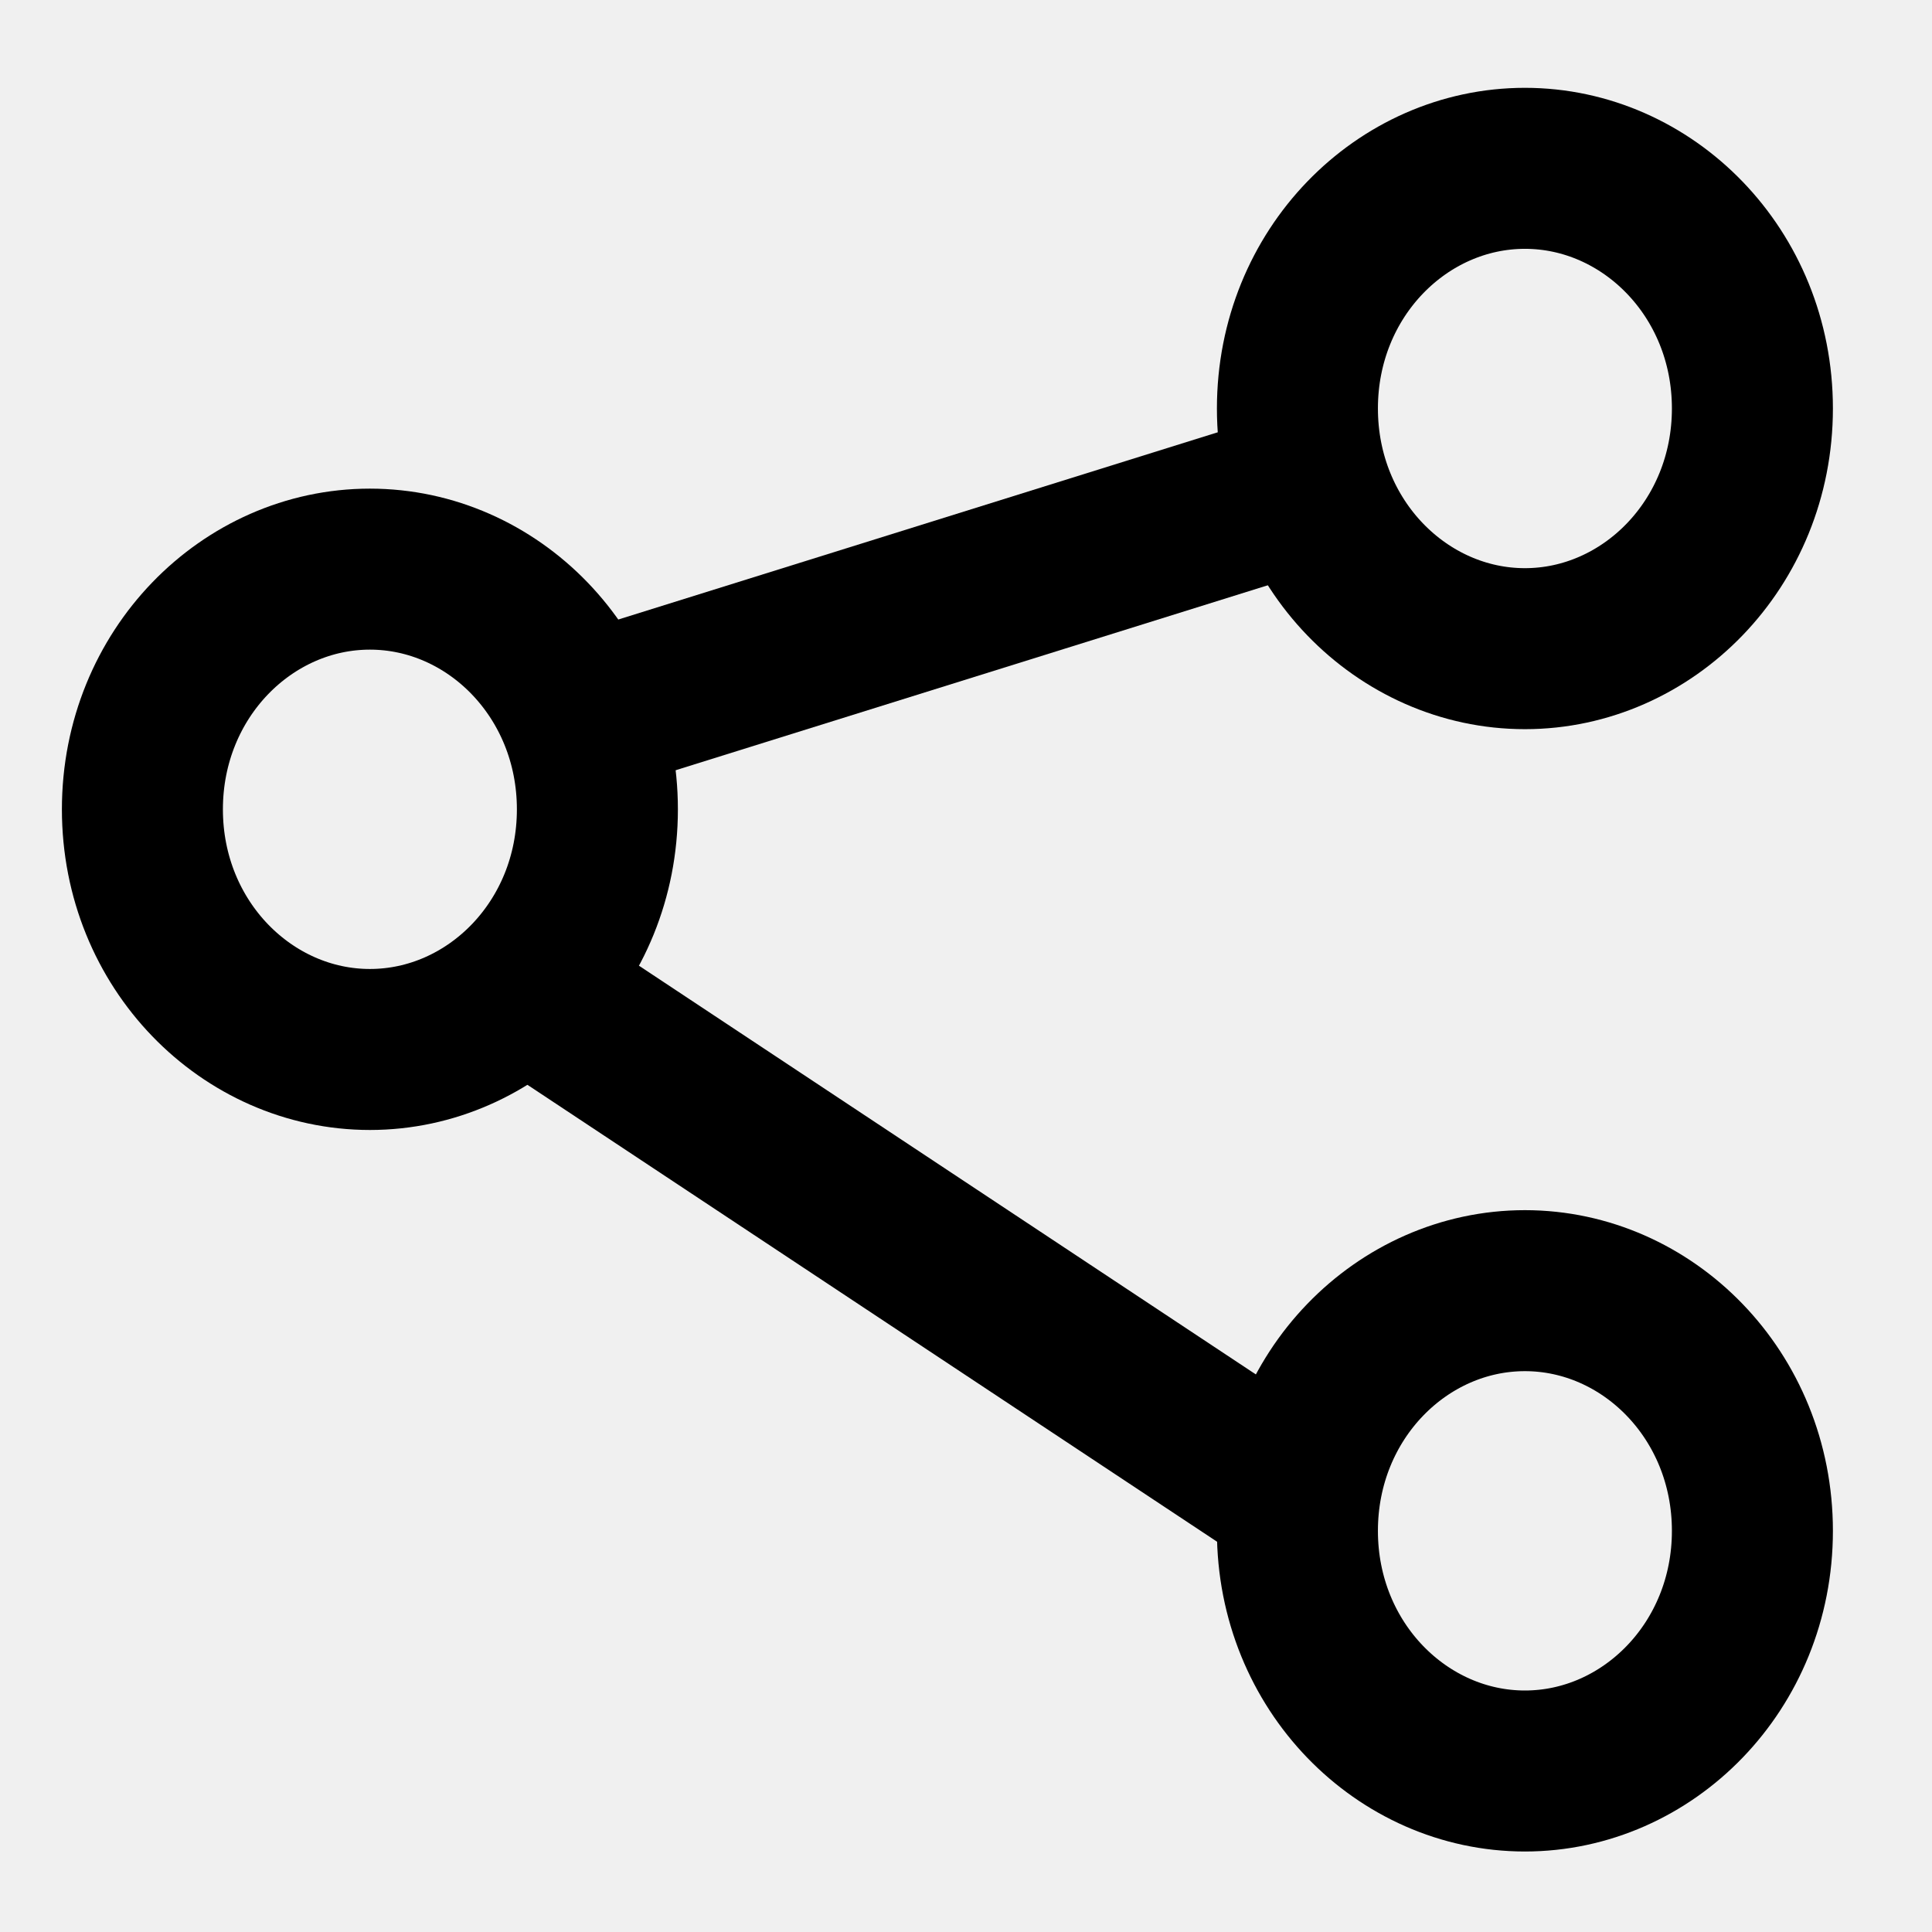
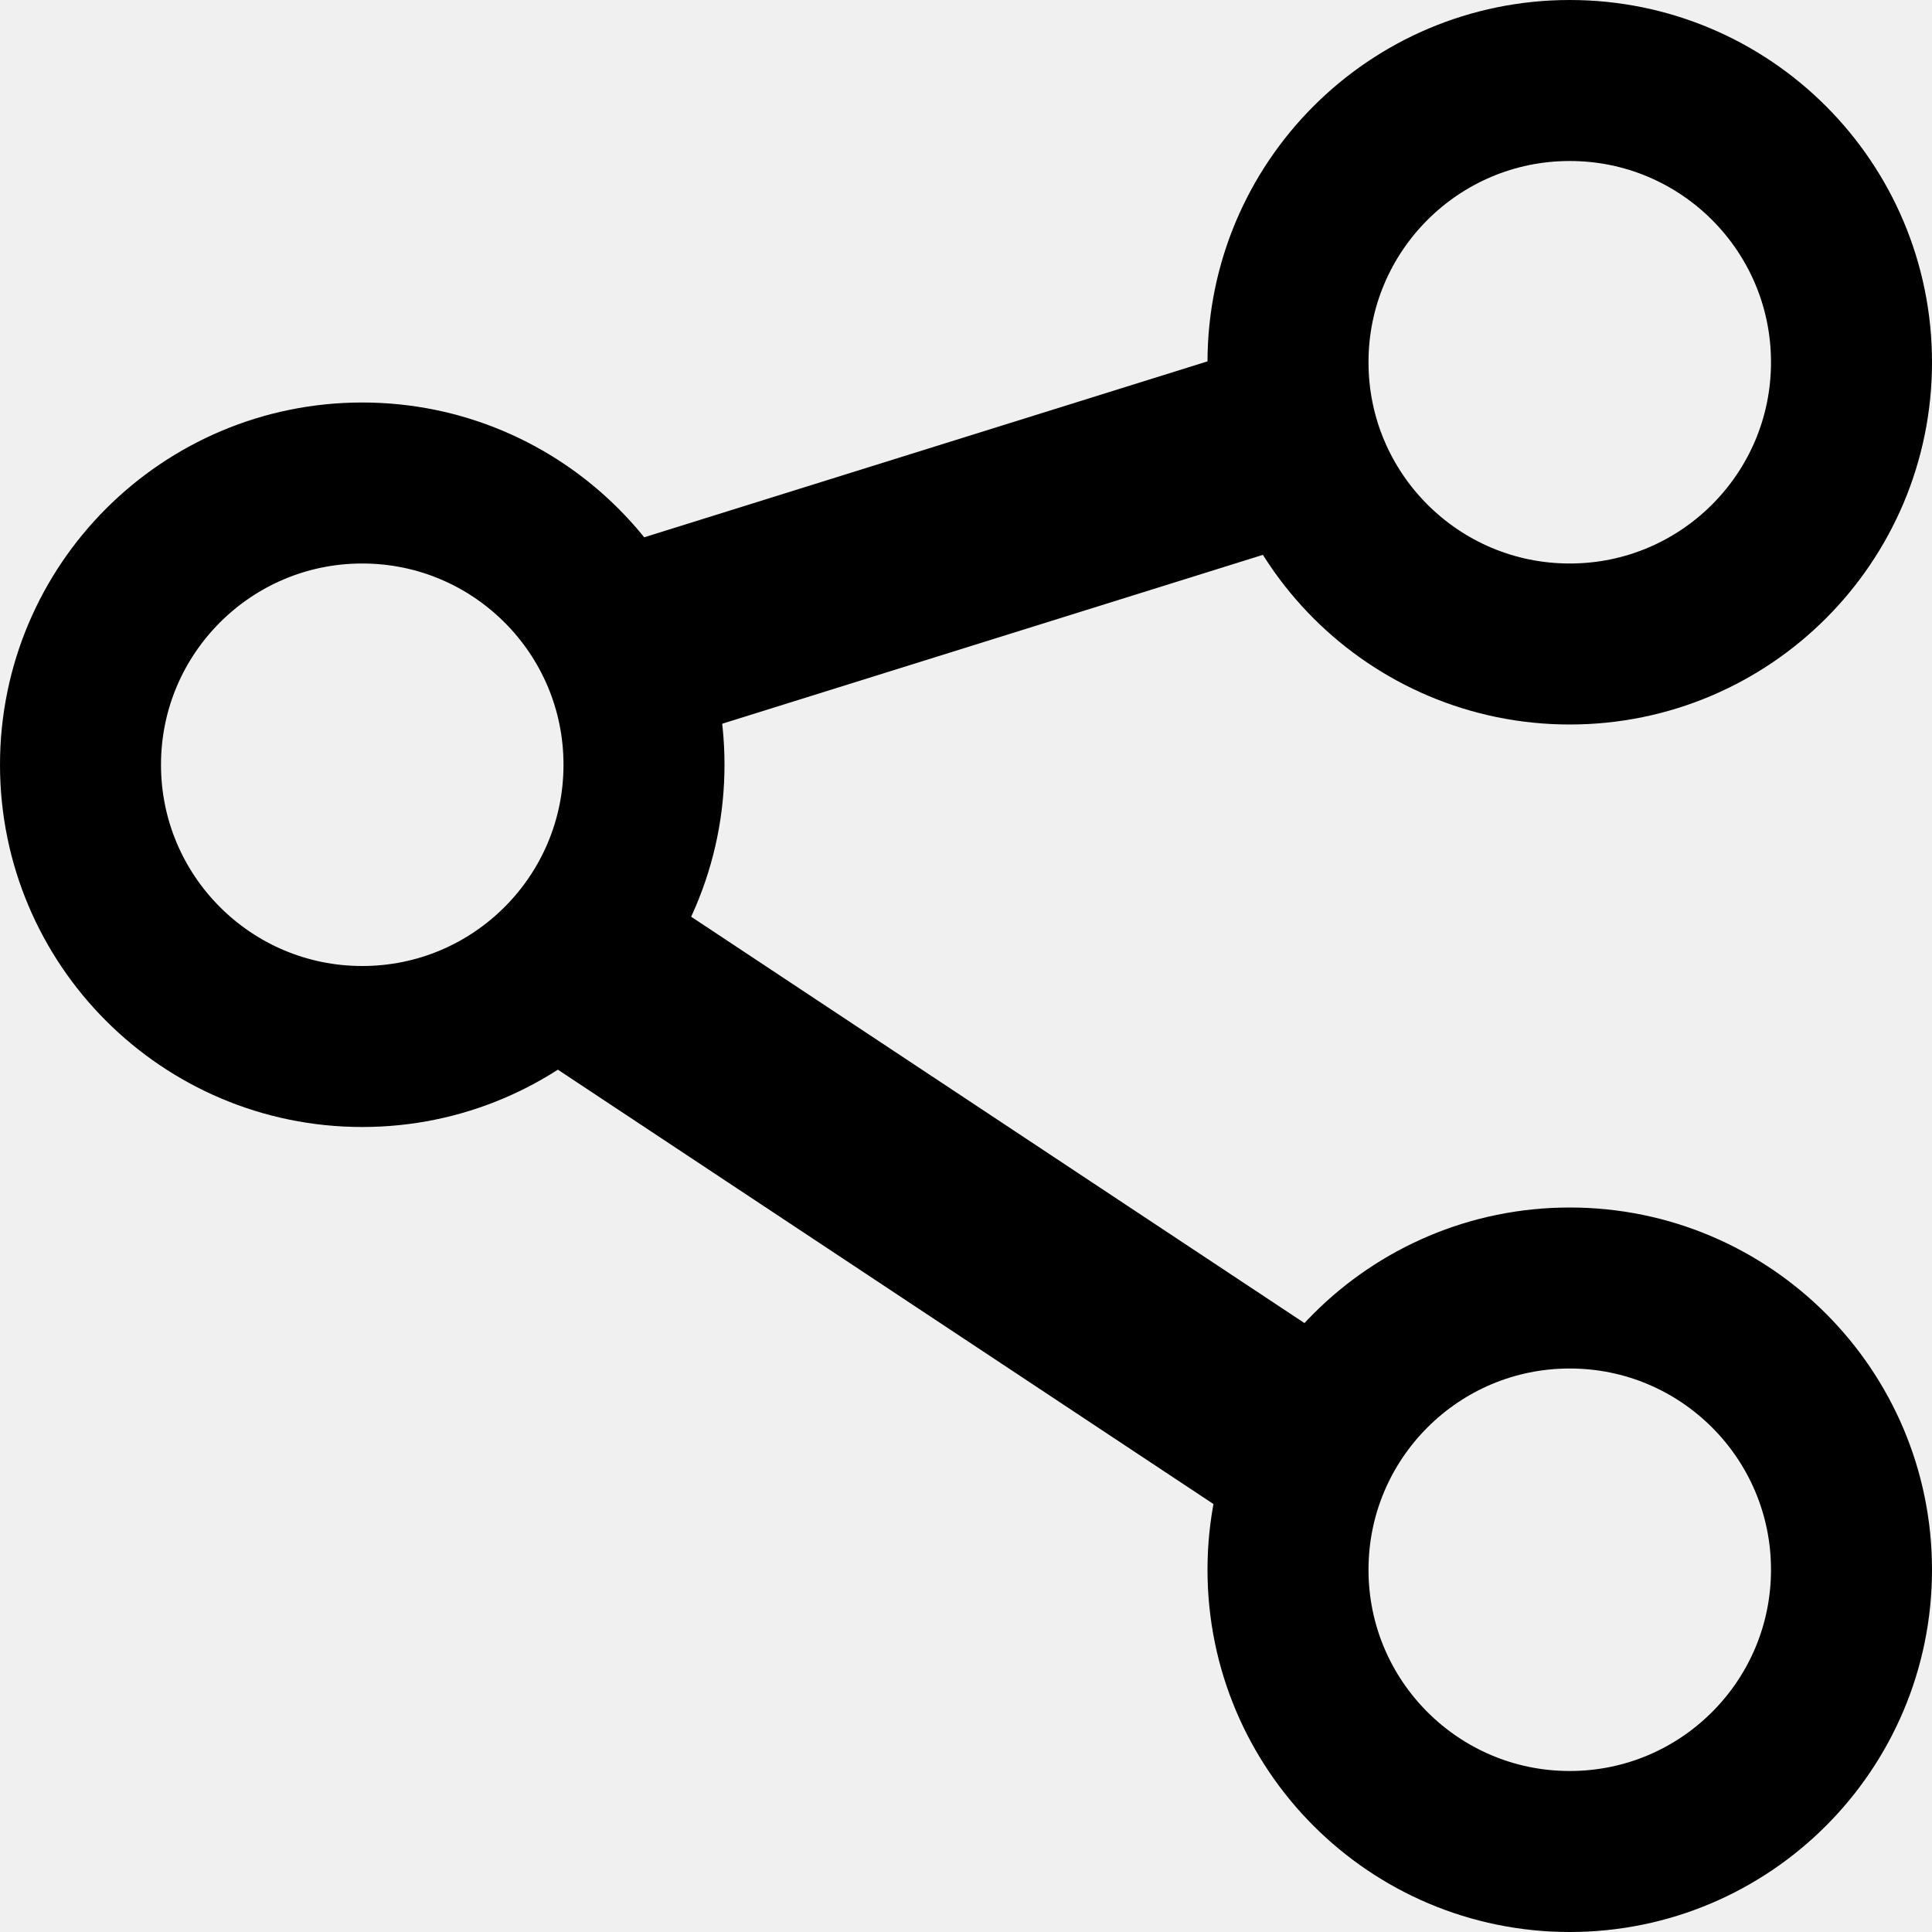
<svg xmlns="http://www.w3.org/2000/svg" width="24" height="24" viewBox="0 0 24 24" fill="none">
-   <path d="M21.769 5.074C21.769 6.76 20.466 8.058 18.943 8.058C17.42 8.058 16.117 6.76 16.117 5.074C16.117 3.388 17.42 2.091 18.943 2.091C20.466 2.091 21.769 3.388 21.769 5.074Z" stroke="currentColor" stroke-width="2" />
-   <path d="M7.421 10.054C7.421 11.74 6.119 13.037 4.595 13.037C3.072 13.037 1.769 11.74 1.769 10.054C1.769 8.368 3.072 7.07 4.595 7.07C6.119 7.07 7.421 8.368 7.421 10.054Z" stroke="currentColor" stroke-width="2" />
-   <path d="M21.769 19.017C21.769 20.703 20.466 22 18.943 22C17.42 22 16.117 20.703 16.117 19.017C16.117 17.33 17.42 16.033 18.943 16.033C20.466 16.033 21.769 17.33 21.769 19.017Z" stroke="currentColor" stroke-width="2" />
-   <line y1="-1" x2="12.621" y2="-1" transform="matrix(-0.833634 -0.552317 0.521518 -0.85324 17.0302 18.0207)" stroke="currentColor" stroke-width="2" />
-   <line y1="-1" x2="10.021" y2="-1" transform="matrix(-0.954523 0.298137 -0.276881 -0.960904 16.0736 5.07437)" stroke="currentColor" stroke-width="2" />
+   <g clip-path="url(#clip0_843_1451)">
+     <circle cx="19.5" cy="4.5" r="3.5" stroke="currentColor" stroke-width="2" />
+     <circle cx="4.5" cy="9.5" r="3.5" stroke="currentColor" stroke-width="2" />
+     <circle cx="19.5" cy="19.5" r="3.5" stroke="currentColor" stroke-width="2" />
+     <line y1="-1.25" x2="10.852" y2="-1.25" transform="matrix(-0.833634 -0.552317 0.521518 -0.85324 17.0466 16.9937)" stroke="currentColor" stroke-width="2.5" />
+     <line y1="-1.25" x2="8.794" y2="-1.25" transform="matrix(-0.954523 0.298137 -0.276881 -0.960904 15.3936 4.36594)" stroke="currentColor" stroke-width="2.5" />
+   </g>
+   <defs>
+     <clipPath id="clip0_843_1451">
+       <rect width="24" height="24" fill="white" />
+     </clipPath>
+   </defs>
</svg>
